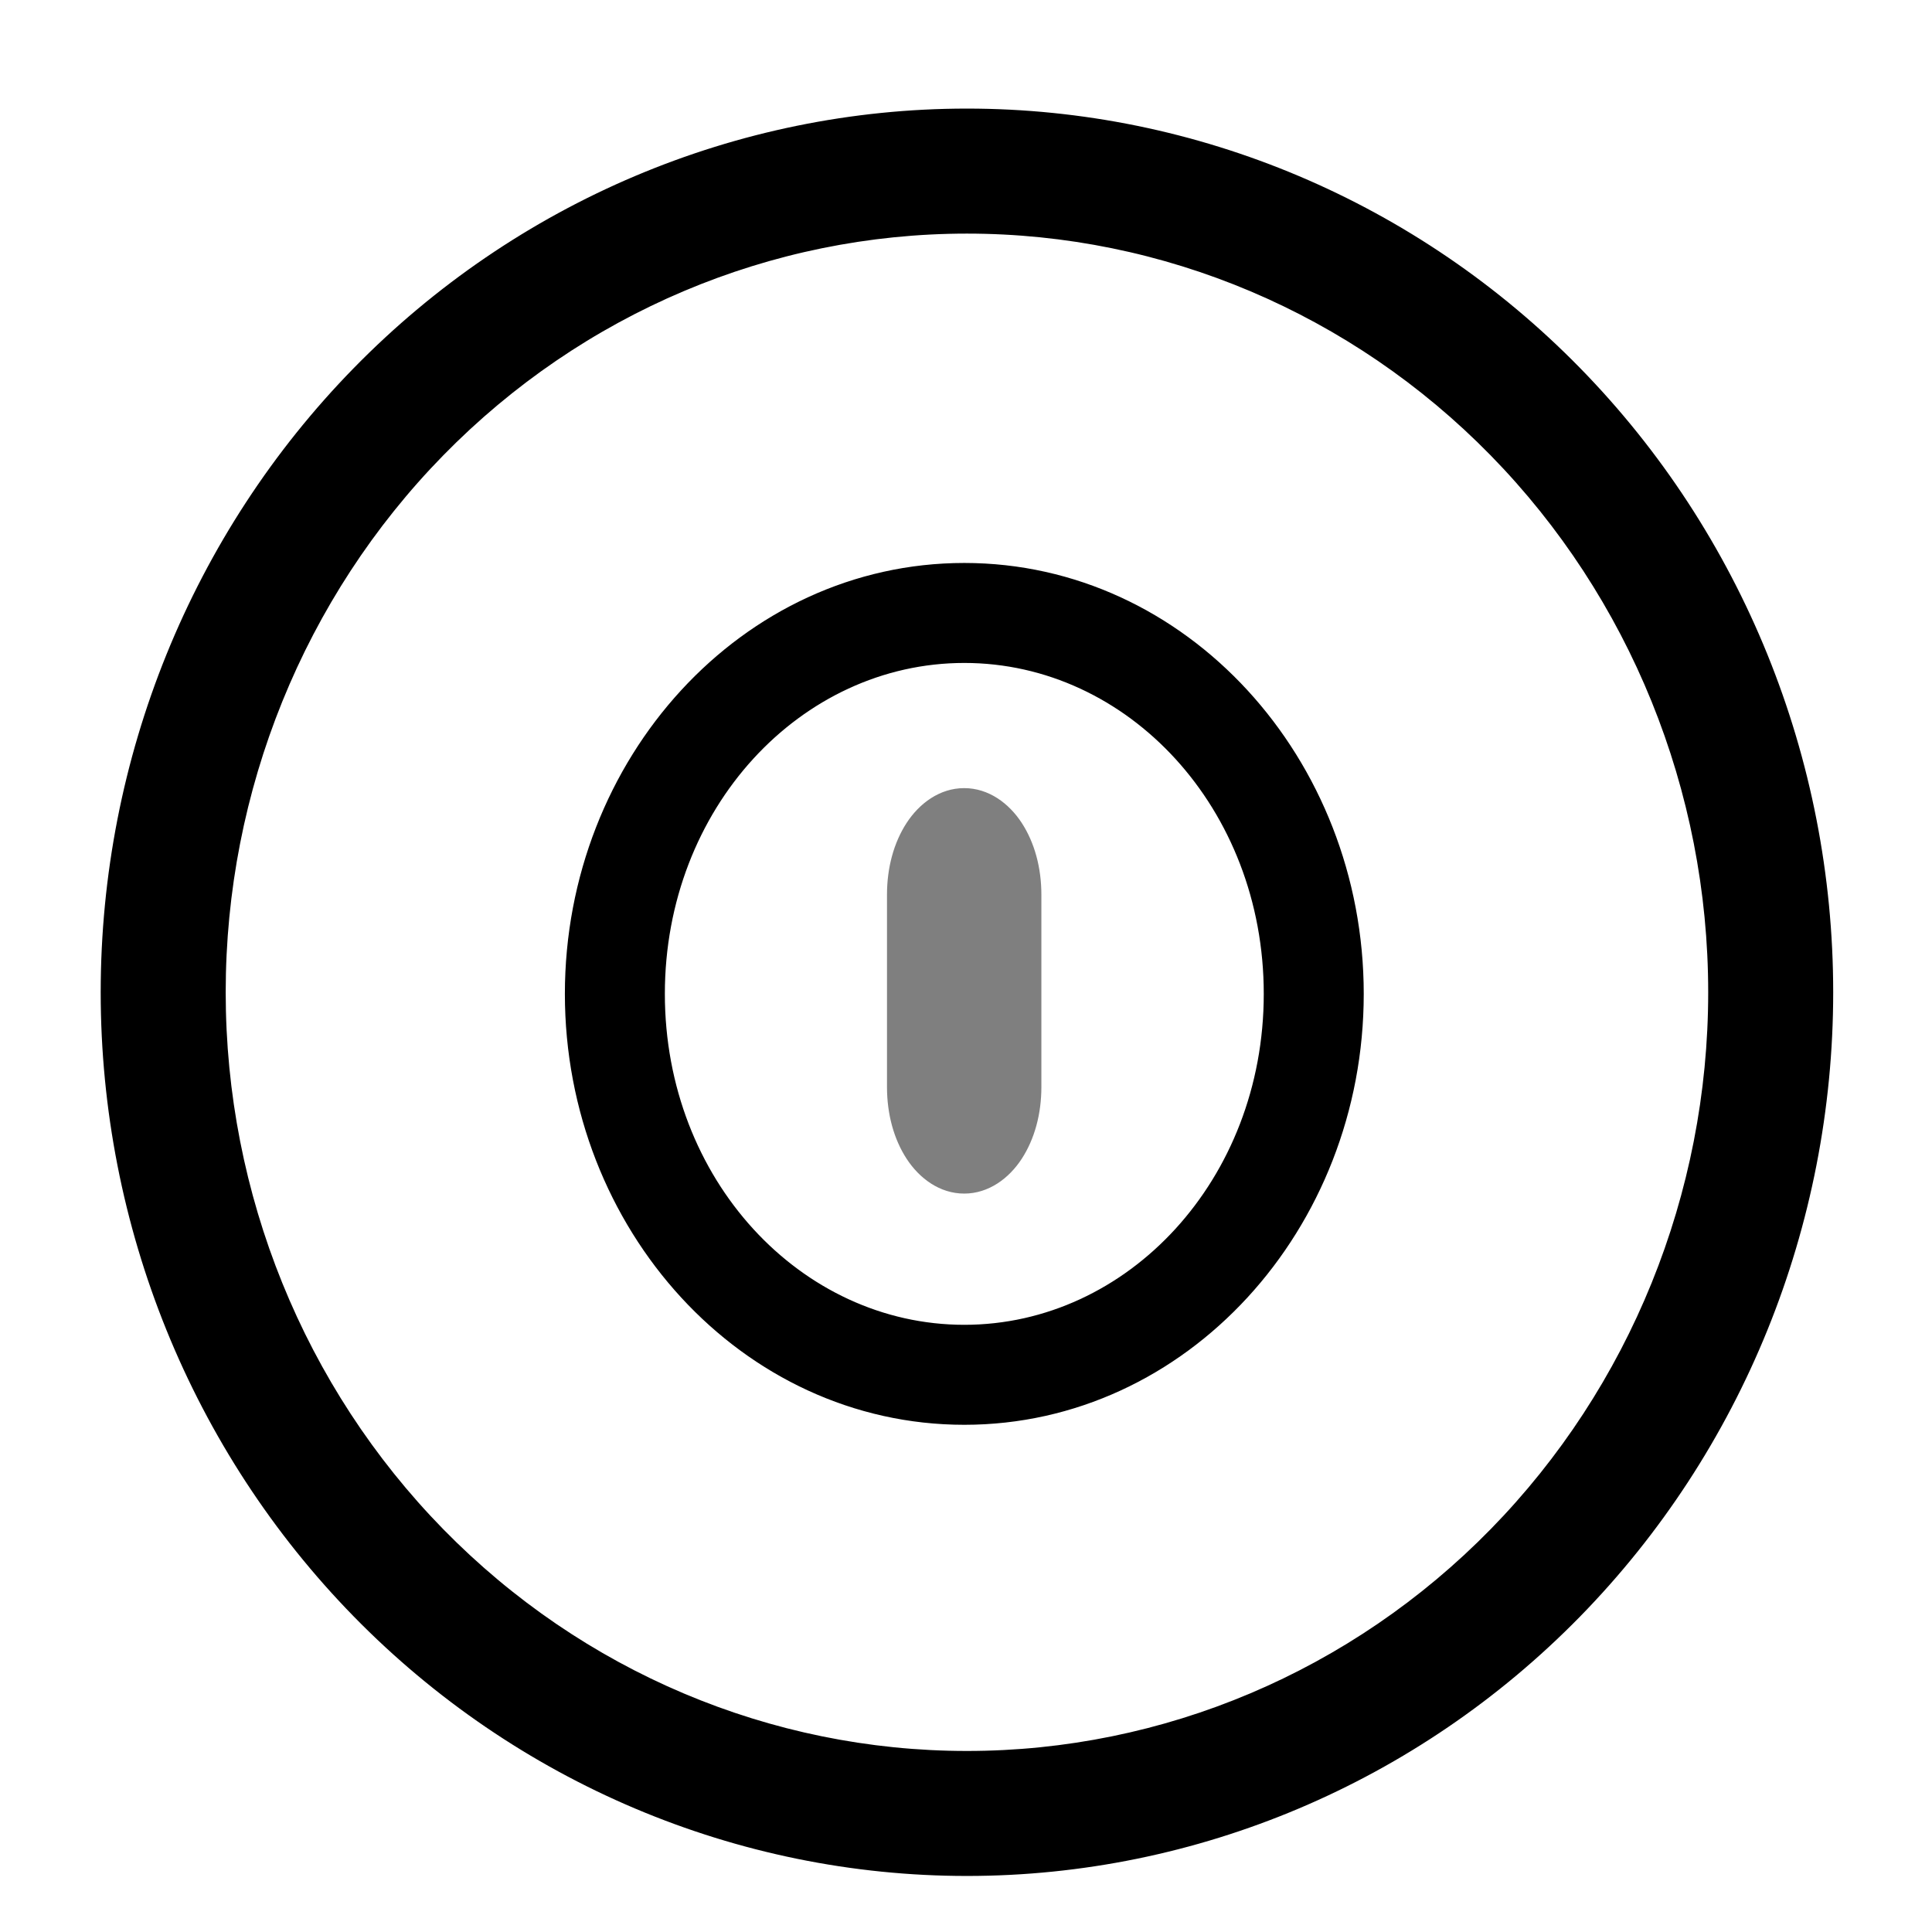
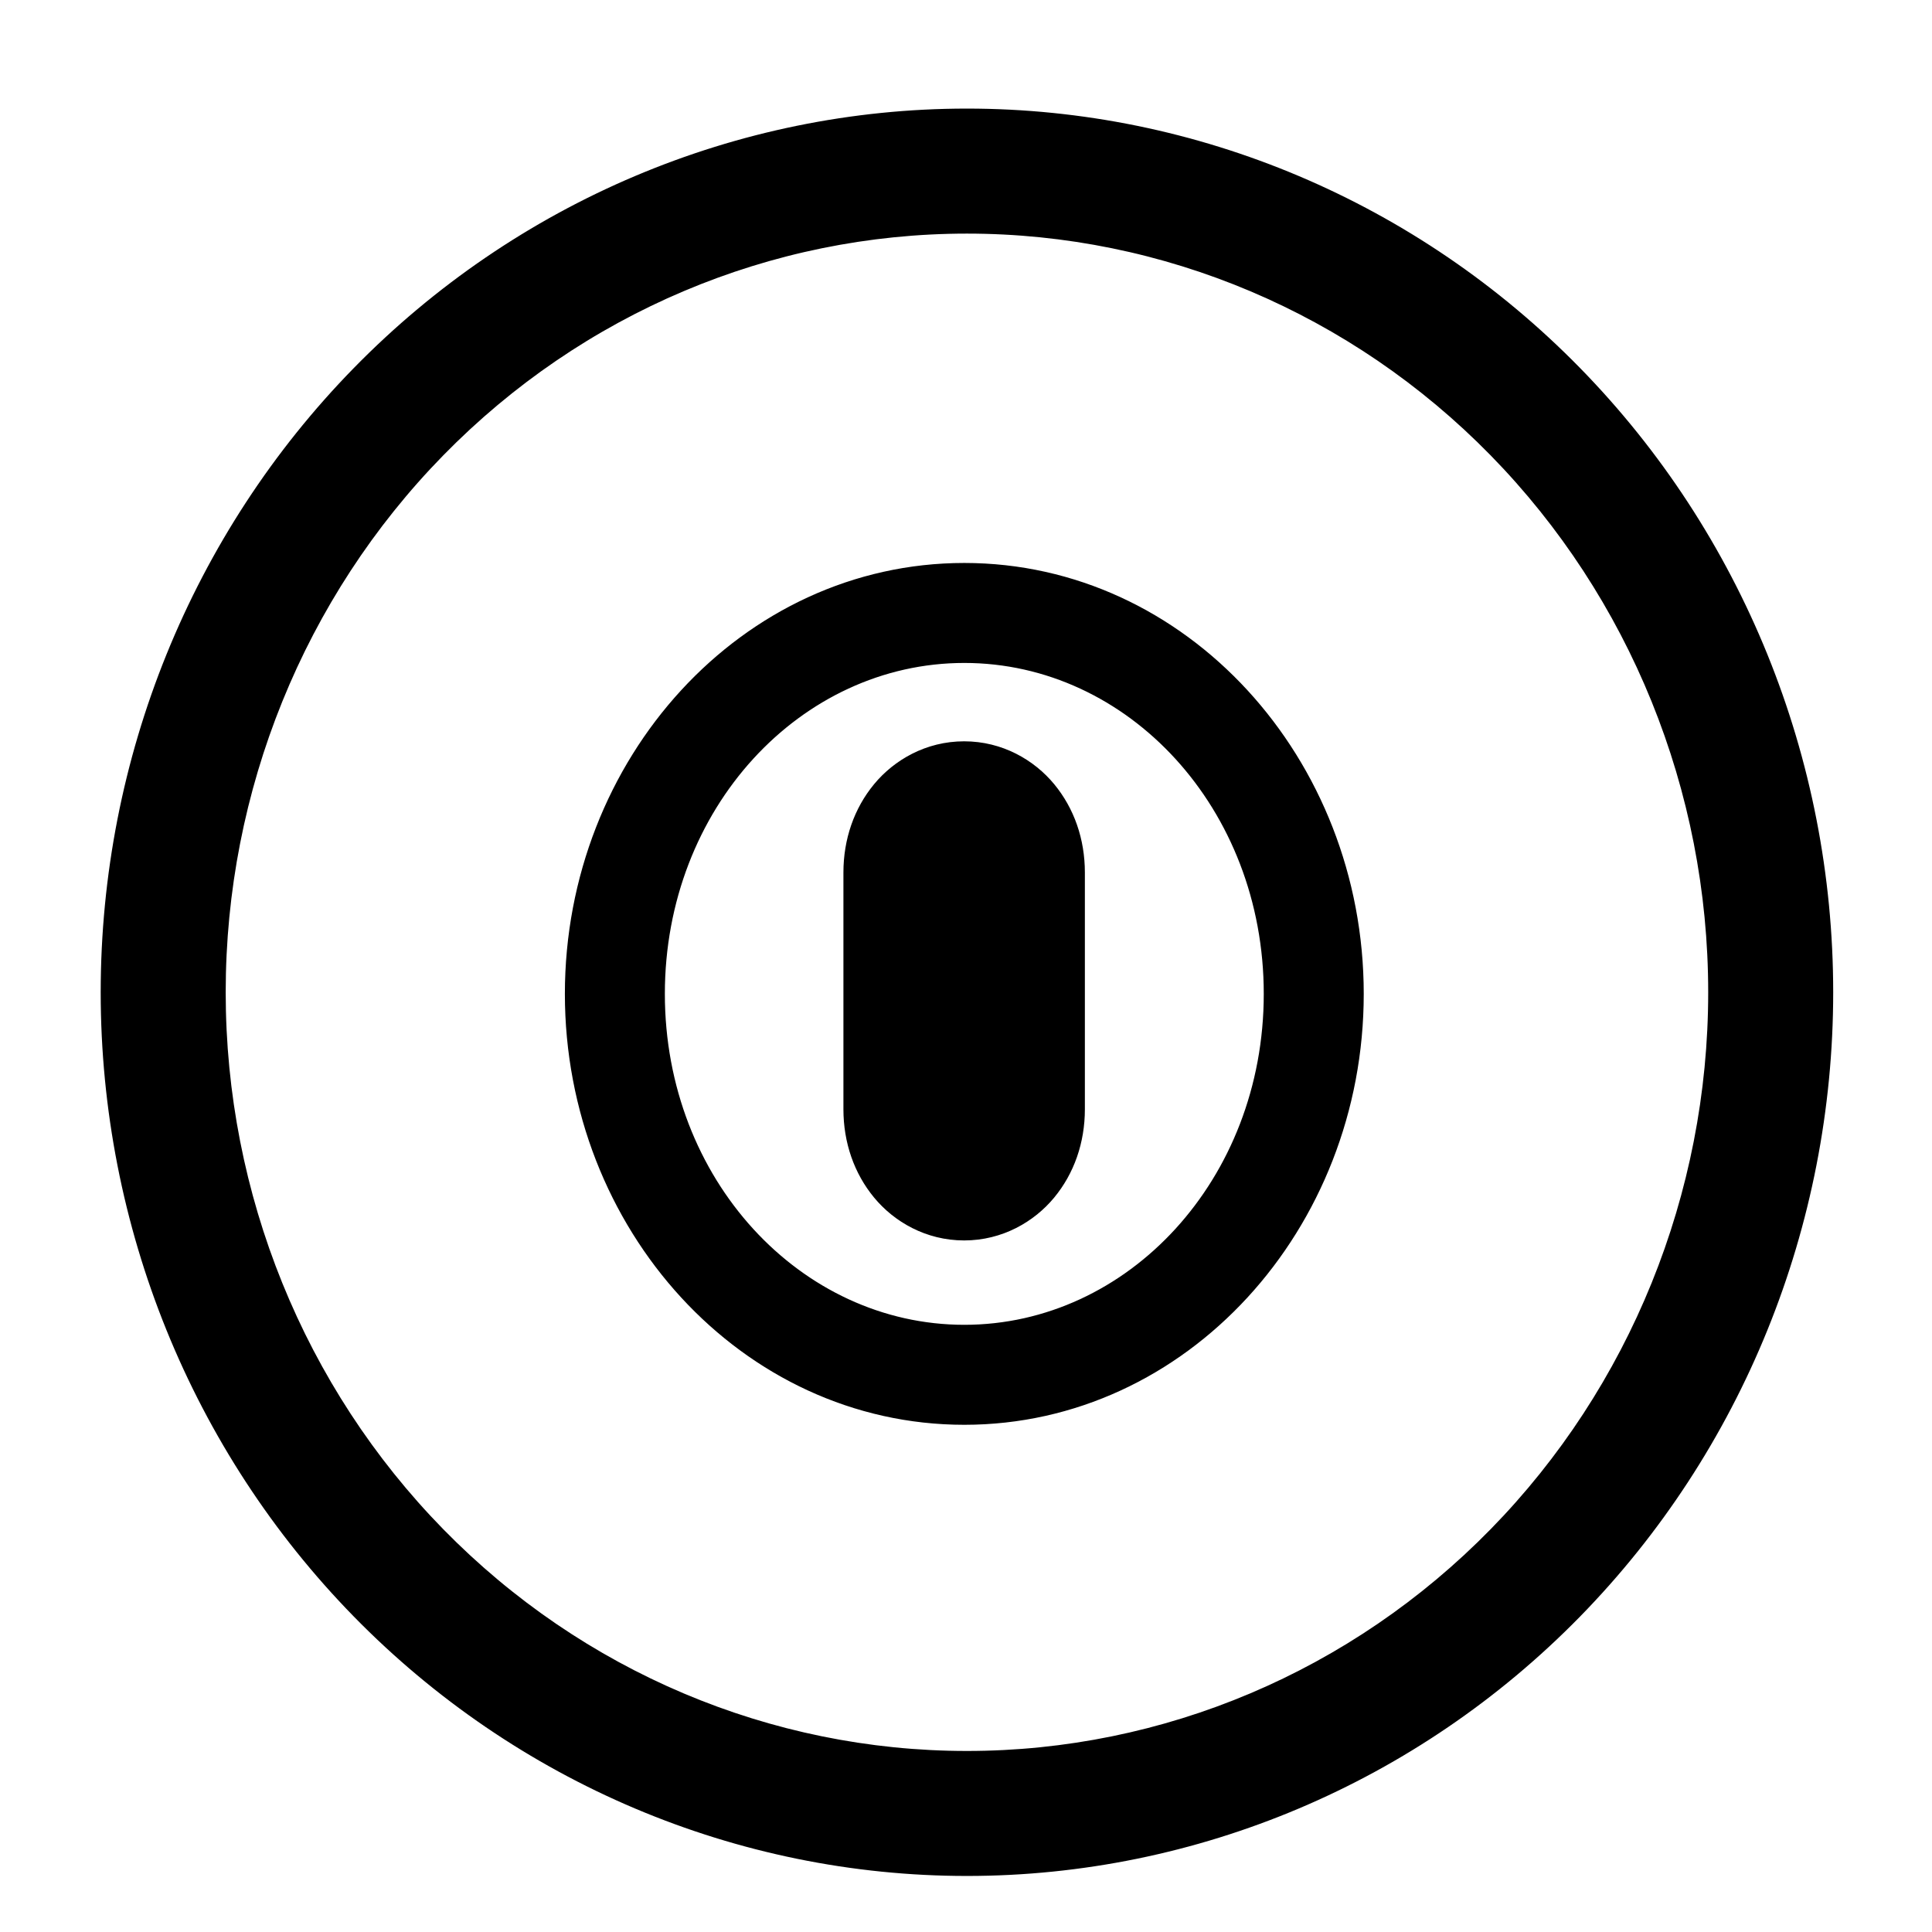
<svg xmlns="http://www.w3.org/2000/svg" width="1e3" height="1e3" version="1.1" viewBox="0 0 1e3 1e3">
-   <g>
-     <path d="m500.49 56.703c-118.95 0-233.02 48.328-316.94 134.07-83.919 85.738-130.94 201.85-130.94 322.83s47.021 237.09 130.94 322.83c83.919 85.738 197.98 134.06 316.94 134.06 118.95 0 233.02-48.326 316.94-134.06s130.94-201.85 130.94-322.83-47.021-237.09-130.94-322.83-197.98-134.07-316.94-134.07zm0 63.713c101.72 0 199.29 41.235 271.4 114.92 72.119 73.683 112.76 173.8 112.76 278.27s-40.641 204.58-112.76 278.27c-72.119 73.683-169.69 114.92-271.4 114.92-101.72 0-199.29-41.235-271.4-114.92-72.119-73.683-112.76-173.8-112.76-278.27s40.641-204.58 112.76-278.27c72.119-73.683 169.69-114.92 271.4-114.92z" color="#000000" style="-inkscape-stroke:none" />
-     <path d="m500.49 56.203c-119.09 0-233.28 48.384-317.29 134.22-84.011 85.833-131.08 202.07-131.08 323.18s47.071 237.35 131.08 323.18c84.011 85.833 198.2 134.21 317.29 134.21 119.09 0 233.28-48.382 317.29-134.21 84.011-85.833 131.08-202.07 131.08-323.18s-47.071-237.35-131.08-323.18c-84.011-85.833-198.2-134.22-317.29-134.22zm0 1c118.82 0 232.75 48.273 316.58 133.92 83.826 85.644 130.8 201.63 130.8 322.48s-46.971 236.84-130.8 322.48c-83.826 85.643-197.76 133.91-316.58 133.91-118.82 0-232.75-48.271-316.58-133.91-83.826-85.644-130.8-201.63-130.8-322.48s46.971-236.84 130.8-322.48c83.826-85.643 197.76-133.92 316.58-133.92zm0 62.713c-101.85 0-199.55 41.291-271.76 115.07-72.212 73.777-112.9 174.02-112.9 278.62s40.691 204.84 112.9 278.62c72.211 73.777 169.91 115.07 271.76 115.07 101.85 0 199.55-41.291 271.76-115.07 72.212-73.777 112.9-174.02 112.9-278.62s-40.691-204.84-112.9-278.62c-72.211-73.777-169.91-115.07-271.76-115.07zm0 1c101.58 0 199.02 41.179 271.05 114.77 72.026 73.588 112.62 173.58 112.62 277.92s-40.591 204.33-112.62 277.92c-72.026 73.588-169.47 114.77-271.05 114.77-101.58 0-199.02-41.179-271.05-114.77-72.026-73.588-112.62-173.58-112.62-277.92s40.591-204.33 112.62-277.92c72.026-73.588 169.47-114.77 271.05-114.77z" color="#000000" style="-inkscape-stroke:none" />
-   </g>
-   <g>
-     <path d="m499.13 291.89c-114.84 0-206.25 101.07-206.25 222.54s91.406 222.54 206.25 222.54 206.24-101.07 206.24-222.54-91.404-222.54-206.24-222.54zm0 50.75c84.943 0 155.49 75.477 155.49 171.79 0 96.308-70.551 171.79-155.49 171.79s-155.5-75.477-155.5-171.79c0-96.308 70.553-171.79 155.5-171.79z" color="#000000" style="-inkscape-stroke:none" />
-     <path d="m499.13 291.39c-115.13 0-206.75 101.32-206.75 223.04s91.612 223.04 206.75 223.04 206.74-101.32 206.74-223.04c0-121.72-91.61-223.04-206.74-223.04zm0 1c114.55 0 205.74 100.82 205.74 222.04s-91.197 222.04-205.74 222.04-205.75-100.82-205.75-222.04c0-121.22 91.199-222.04 205.75-222.04zm0 49.75c-85.239 0-156 75.733-156 172.29 0 96.552 70.757 172.29 156 172.29s155.99-75.733 155.99-172.29c0-96.552-70.755-172.29-155.99-172.29zm0 1c84.647 0 154.99 75.222 154.99 171.29 0 96.063-70.348 171.29-154.99 171.29s-155-75.222-155-171.29c0-96.063 70.349-171.29 155-171.29z" color="#000000" style="-inkscape-stroke:none" />
-   </g>
-   <g opacity=".5">
+   <path d="m500.49 56.703c-118.95 0-233.02 48.328-316.94 134.07-83.919 85.738-130.94 201.85-130.94 322.83s47.021 237.09 130.94 322.83c83.919 85.738 197.98 134.06 316.94 134.06 118.95 0 233.02-48.326 316.94-134.06s130.94-201.85 130.94-322.83-47.021-237.09-130.94-322.83-197.98-134.07-316.94-134.07zm0 63.713c101.72 0 199.29 41.235 271.4 114.92 72.119 73.683 112.76 173.8 112.76 278.27s-40.641 204.58-112.76 278.27c-72.119 73.683-169.69 114.92-271.4 114.92-101.72 0-199.29-41.235-271.4-114.92-72.119-73.683-112.76-173.8-112.76-278.27s40.641-204.58 112.76-278.27c72.119-73.683 169.69-114.92 271.4-114.92z" color="#000000" style="-inkscape-stroke:none" />
+   <path d="m500.49 56.203c-119.09 0-233.28 48.384-317.29 134.22-84.011 85.833-131.08 202.07-131.08 323.18s47.071 237.35 131.08 323.18c84.011 85.833 198.2 134.21 317.29 134.21s233.28-48.382 317.29-134.21c84.011-85.833 131.08-202.07 131.08-323.18s-47.071-237.35-131.08-323.18c-84.011-85.833-198.2-134.22-317.29-134.22zm0 1c118.82 0 232.75 48.273 316.58 133.92 83.826 85.644 130.8 201.63 130.8 322.48s-46.971 236.84-130.8 322.48c-83.826 85.643-197.76 133.91-316.58 133.91s-232.75-48.271-316.58-133.91c-83.826-85.644-130.8-201.63-130.8-322.48s46.971-236.84 130.8-322.48c83.826-85.643 197.76-133.92 316.58-133.92zm0 62.713c-101.85 0-199.55 41.291-271.76 115.07-72.212 73.777-112.9 174.02-112.9 278.62s40.691 204.84 112.9 278.62c72.211 73.777 169.91 115.07 271.76 115.07s199.55-41.291 271.76-115.07c72.212-73.777 112.9-174.02 112.9-278.62s-40.691-204.84-112.9-278.62c-72.211-73.777-169.91-115.07-271.76-115.07zm0 1c101.58 0 199.02 41.179 271.05 114.77 72.026 73.588 112.62 173.58 112.62 277.92s-40.591 204.33-112.62 277.92c-72.026 73.588-169.47 114.77-271.05 114.77s-199.02-41.179-271.05-114.77c-72.026-73.588-112.62-173.58-112.62-277.92s40.591-204.33 112.62-277.92c72.026-73.588 169.47-114.77 271.05-114.77z" color="#000000" style="-inkscape-stroke:none" />
+   <path d="m499.13 291.89c-114.84 0-206.25 101.07-206.25 222.54s91.406 222.54 206.25 222.54 206.24-101.07 206.24-222.54-91.404-222.54-206.24-222.54zm0 50.75c84.943 0 155.49 75.477 155.49 171.79 0 96.308-70.551 171.79-155.49 171.79s-155.5-75.477-155.5-171.79c0-96.308 70.553-171.79 155.5-171.79z" color="#000000" style="-inkscape-stroke:none" />
+   <path d="m499.13 291.39c-115.13 0-206.75 101.32-206.75 223.04s91.612 223.04 206.75 223.04 206.74-101.32 206.74-223.04-91.61-223.04-206.74-223.04zm0 1c114.55 0 205.74 100.82 205.74 222.04s-91.197 222.04-205.74 222.04-205.75-100.82-205.75-222.04 91.199-222.04 205.75-222.04zm0 49.75c-85.239 0-156 75.733-156 172.29 0 96.552 70.757 172.29 156 172.29s155.99-75.733 155.99-172.29c0-96.552-70.755-172.29-155.99-172.29zm0 1c84.647 0 154.99 75.222 154.99 171.29 0 96.063-70.348 171.29-154.99 171.29s-155-75.222-155-171.29c0-96.063 70.349-171.29 155-171.29z" color="#000000" style="-inkscape-stroke:none" />
+   <g transform="matrix(1.564 0 0 1.231 -281.49 -118.46)">
    <path d="m499.06 419.58c15.678 0 28.3 19.414 28.3 43.53v99.5c0 24.116-12.622 43.53-28.3 43.53s-28.3-19.414-28.3-43.53v-99.5c0-24.116 12.622-43.53 28.3-43.53z" color="#000000" style="-inkscape-stroke:none" />
    <path d="m499.06 408.43c-12.443 0-22.846 7.746-29.381 17.797-6.534 10.051-10.072 22.883-10.072 36.887v99.5c0 14.004 3.538 26.838 10.072 36.889 6.534 10.051 16.938 17.797 29.381 17.797s22.846-7.746 29.381-17.797c6.534-10.051 10.074-22.885 10.074-36.889v-99.5c0-14.004-3.54-26.836-10.074-36.887-6.534-10.051-16.938-17.797-29.381-17.797zm0 22.309c3.235 0 6.982 1.962 10.678 7.646 3.696 5.685 6.469 14.617 6.469 24.729v99.5c0 10.112-2.773 19.044-6.469 24.729-3.696 5.685-7.443 7.648-10.678 7.648-3.235 0-6.98-1.964-10.676-7.648-3.696-5.685-6.469-14.617-6.469-24.729v-99.5c0-10.112 2.773-19.044 6.469-24.729 3.696-5.685 7.441-7.646 10.676-7.646z" color="#000000" style="-inkscape-stroke:none" />
-     <path d="m499.06 408.43c-12.443 0-22.846 7.746-29.381 17.797-6.534 10.051-10.072 22.883-10.072 36.887v99.5c0 14.004 3.538 26.838 10.072 36.889 6.534 10.051 16.938 17.797 29.381 17.797 12.443 0 22.846-7.746 29.381-17.797 6.534-10.051 10.074-22.885 10.074-36.889v-99.5c0-14.004-3.54-26.836-10.074-36.887-6.534-10.051-16.938-17.797-29.381-17.797zm0 22.309c3.235 0 6.982 1.962 10.678 7.646 3.696 5.685 6.469 14.617 6.469 24.729v99.5c0 10.112-2.773 19.044-6.469 24.729-3.696 5.685-7.443 7.648-10.678 7.648-3.235 0-6.98-1.964-10.676-7.648-3.696-5.685-6.469-14.617-6.469-24.729v-99.5c0-10.112 2.773-19.044 6.469-24.729 3.696-5.685 7.441-7.646 10.676-7.646z" color="#000000" style="-inkscape-stroke:none" />
-     <path d="m499.06 407.93c-12.651 0-23.198 7.867-29.801 18.023-6.595 10.145-10.152 23.072-10.152 37.16v99.5c0 14.088 3.557 27.017 10.152 37.162 6.603 10.156 17.15 18.023 29.801 18.023 12.651 0 23.198-7.867 29.801-18.023 6.595-10.145 10.154-23.074 10.154-37.162v-99.5c0-14.088-3.559-27.015-10.154-37.16-6.603-10.156-17.15-18.023-29.801-18.023zm0 1c12.236 0 22.495 7.624 28.961 17.57 6.473 9.957 9.994 22.694 9.994 36.613v99.5c0 13.92-3.521 26.658-9.994 36.615-6.466 9.946-16.725 17.57-28.961 17.57-12.236 0-22.495-7.624-28.961-17.57-6.473-9.957-9.992-22.696-9.992-36.615v-99.5c0-13.92 3.519-26.656 9.992-36.613 6.466-9.946 16.725-17.57 28.961-17.57zm0 21.309c-3.437 1e-5 -7.344 2.103-11.096 7.873-3.764 5.79-6.549 14.799-6.549 25.002v99.5c0 10.203 2.785 19.212 6.549 25.002 3.751 5.77 7.659 7.875 11.096 7.875 3.437 0 7.346-2.105 11.098-7.875 3.764-5.79 6.549-14.799 6.549-25.002v-99.5c0-10.203-2.785-19.212-6.549-25.002-3.751-5.77-7.661-7.873-11.098-7.873zm0 1c3.033 0 6.617 1.82 10.258 7.42 3.628 5.58 6.389 14.435 6.389 24.455v99.5c0 10.02-2.761 18.875-6.389 24.455-3.64 5.6-7.226 7.422-10.258 7.422-3.032 0-6.615-1.822-10.256-7.422-3.628-5.58-6.389-14.435-6.389-24.455v-99.5c0-10.02 2.761-18.875 6.389-24.455 3.64-5.6 7.223-7.42 10.256-7.42z" color="#000000" style="-inkscape-stroke:none" />
+     <path d="m499.06 408.43c-12.443 0-22.846 7.746-29.381 17.797-6.534 10.051-10.072 22.883-10.072 36.887v99.5c0 14.004 3.538 26.838 10.072 36.889 6.534 10.051 16.938 17.797 29.381 17.797s22.846-7.746 29.381-17.797c6.534-10.051 10.074-22.885 10.074-36.889v-99.5c0-14.004-3.54-26.836-10.074-36.887-6.534-10.051-16.938-17.797-29.381-17.797zm0 22.309c3.235 0 6.982 1.962 10.678 7.646 3.696 5.685 6.469 14.617 6.469 24.729v99.5c0 10.112-2.773 19.044-6.469 24.729-3.696 5.685-7.443 7.648-10.678 7.648-3.235 0-6.98-1.964-10.676-7.648-3.696-5.685-6.469-14.617-6.469-24.729v-99.5c0-10.112 2.773-19.044 6.469-24.729 3.696-5.685 7.441-7.646 10.676-7.646z" color="#000000" style="-inkscape-stroke:none" />
+     <path d="m499.06 407.93c-12.651 0-23.198 7.867-29.801 18.023-6.595 10.145-10.152 23.072-10.152 37.16v99.5c0 14.088 3.557 27.017 10.152 37.162 6.603 10.156 17.15 18.023 29.801 18.023s23.198-7.867 29.801-18.023c6.595-10.145 10.154-23.074 10.154-37.162v-99.5c0-14.088-3.559-27.015-10.154-37.16-6.603-10.156-17.15-18.023-29.801-18.023zm0 1c12.236 0 22.495 7.624 28.961 17.57 6.473 9.957 9.994 22.694 9.994 36.613v99.5c0 13.92-3.521 26.658-9.994 36.615-6.466 9.946-16.725 17.57-28.961 17.57s-22.495-7.624-28.961-17.57c-6.473-9.957-9.992-22.696-9.992-36.615v-99.5c0-13.92 3.519-26.656 9.992-36.613 6.466-9.946 16.725-17.57 28.961-17.57zm0 21.309c-3.437 1e-5 -7.344 2.103-11.096 7.873-3.764 5.79-6.549 14.799-6.549 25.002v99.5c0 10.203 2.785 19.212 6.549 25.002 3.751 5.77 7.659 7.875 11.096 7.875 3.437 0 7.346-2.105 11.098-7.875 3.764-5.79 6.549-14.799 6.549-25.002v-99.5c0-10.203-2.785-19.212-6.549-25.002-3.751-5.77-7.661-7.873-11.098-7.873zm0 1c3.033 0 6.617 1.82 10.258 7.42 3.628 5.58 6.389 14.435 6.389 24.455v99.5c0 10.02-2.761 18.875-6.389 24.455-3.64 5.6-7.226 7.422-10.258 7.422-3.032 0-6.615-1.822-10.256-7.422-3.628-5.58-6.389-14.435-6.389-24.455v-99.5c0-10.02 2.761-18.875 6.389-24.455 3.64-5.6 7.223-7.42 10.256-7.42z" color="#000000" style="-inkscape-stroke:none" />
  </g>
</svg>
